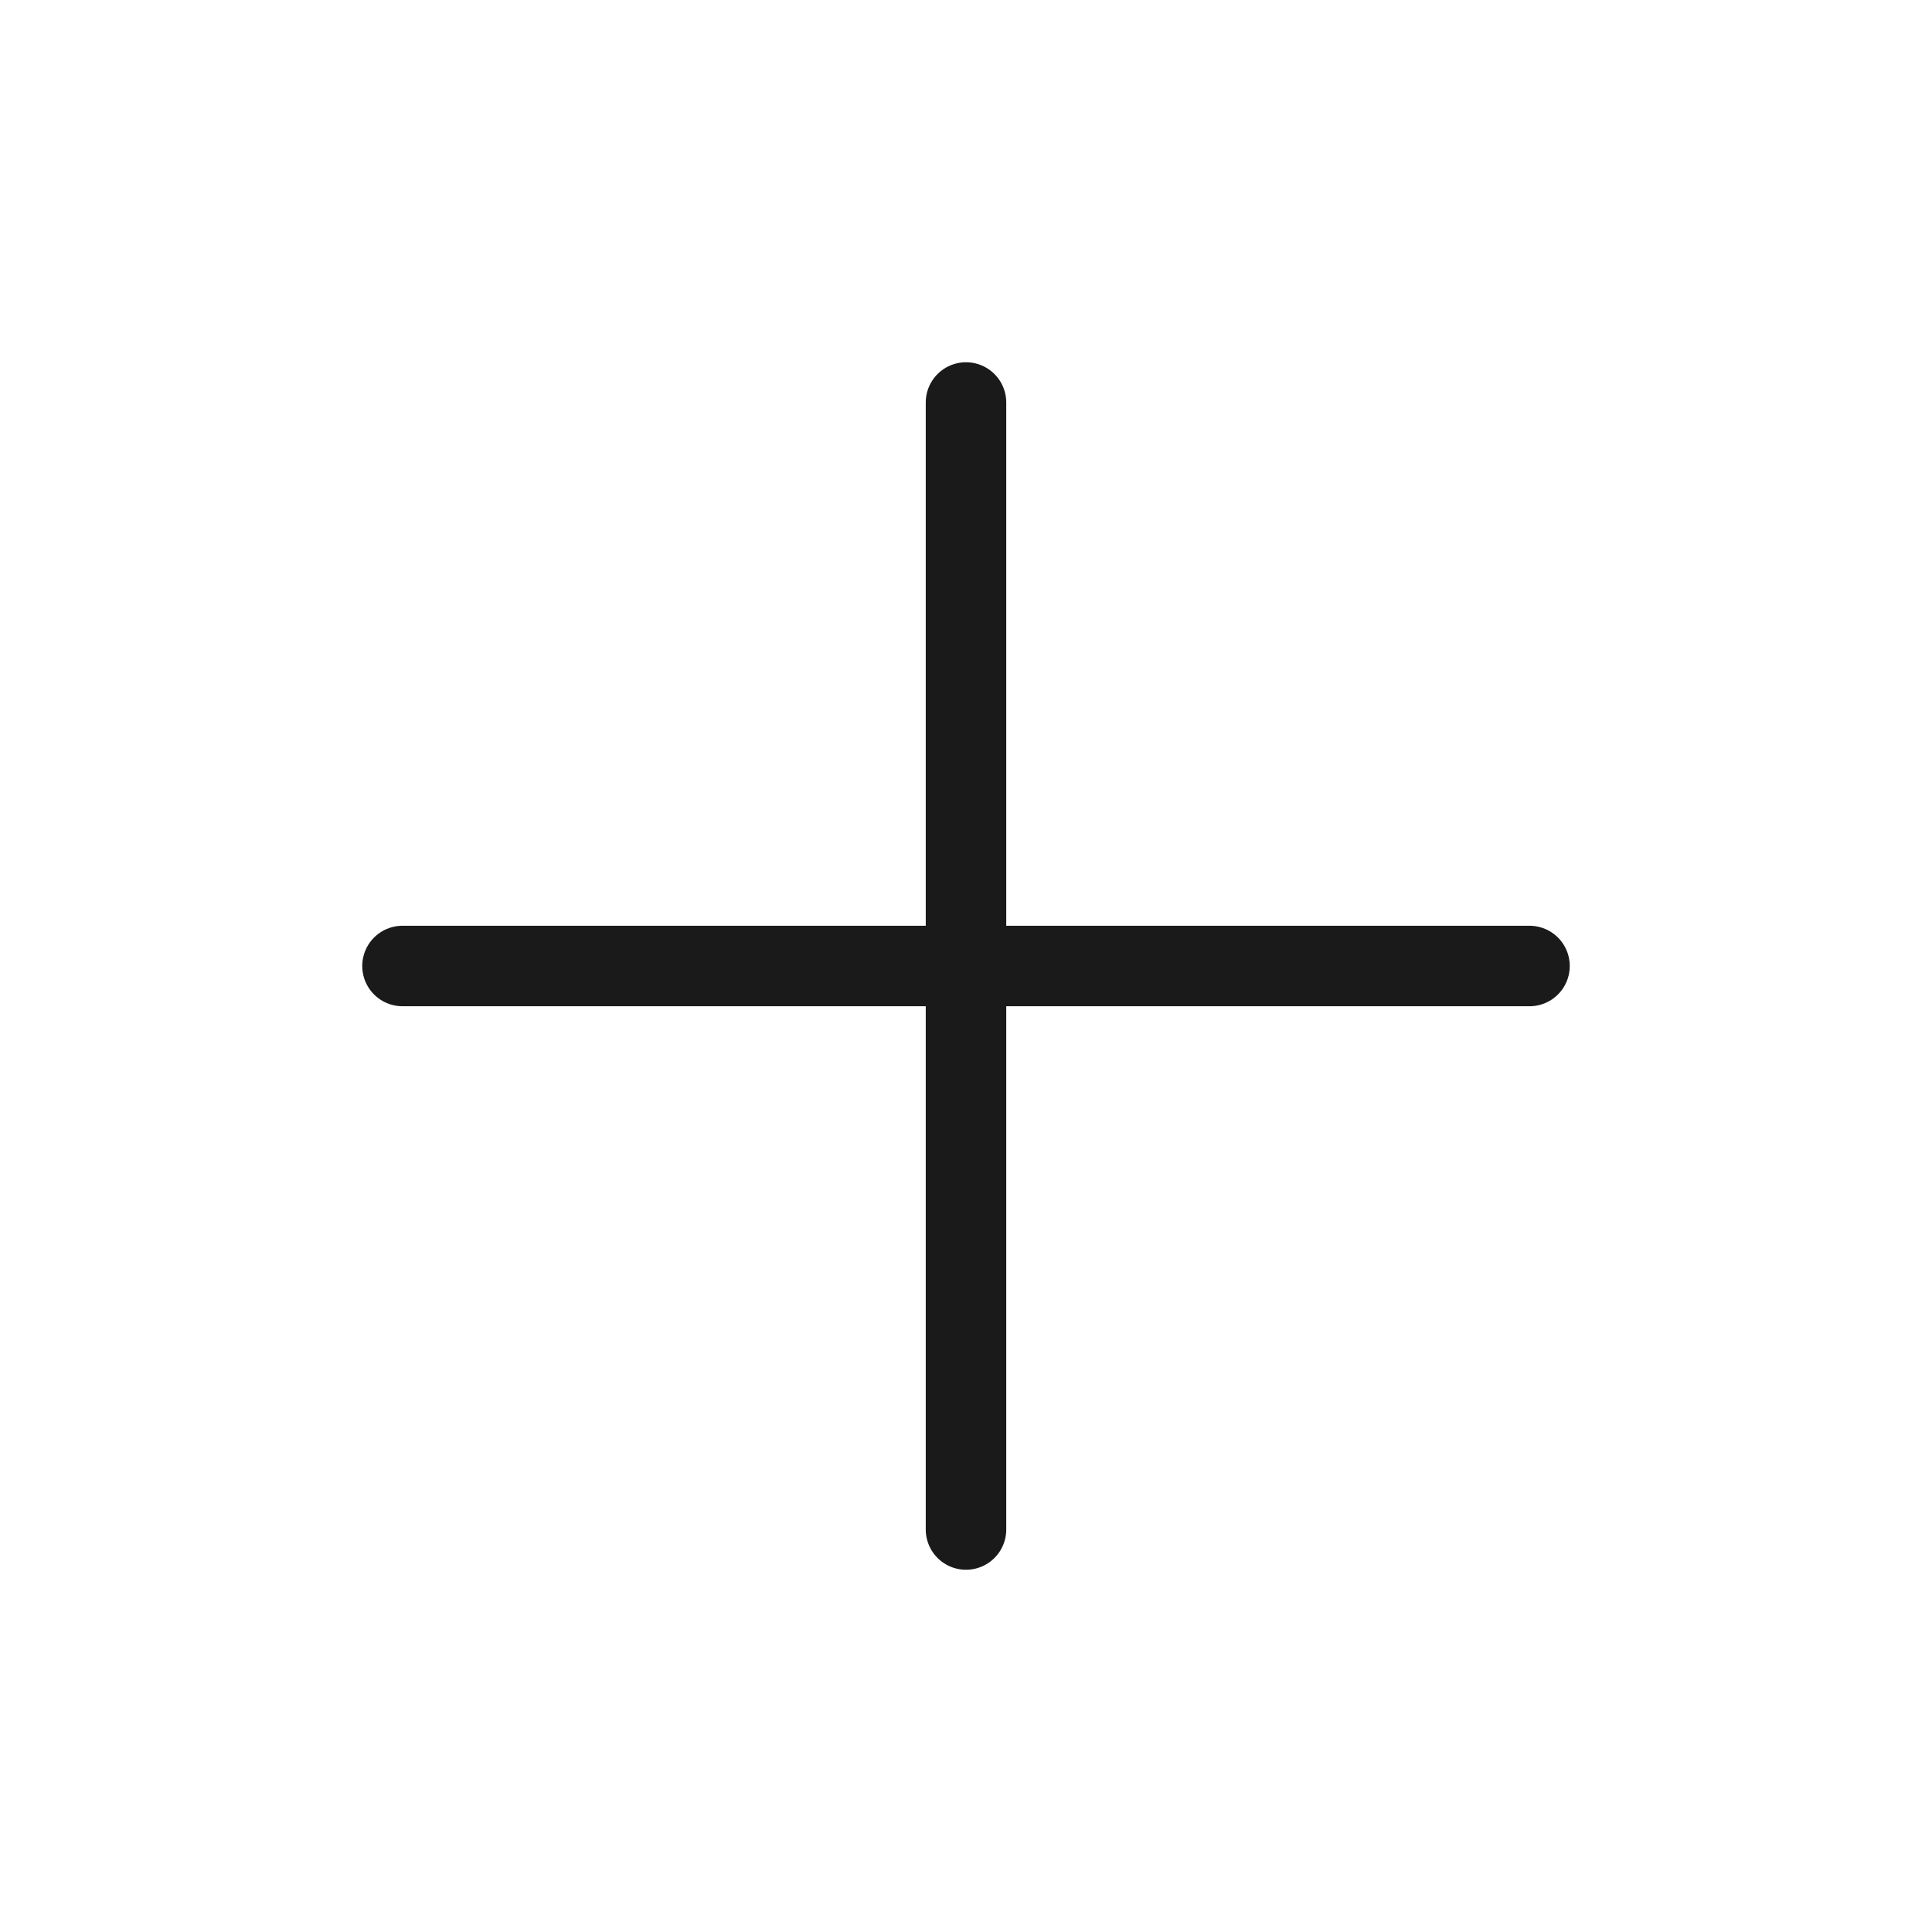
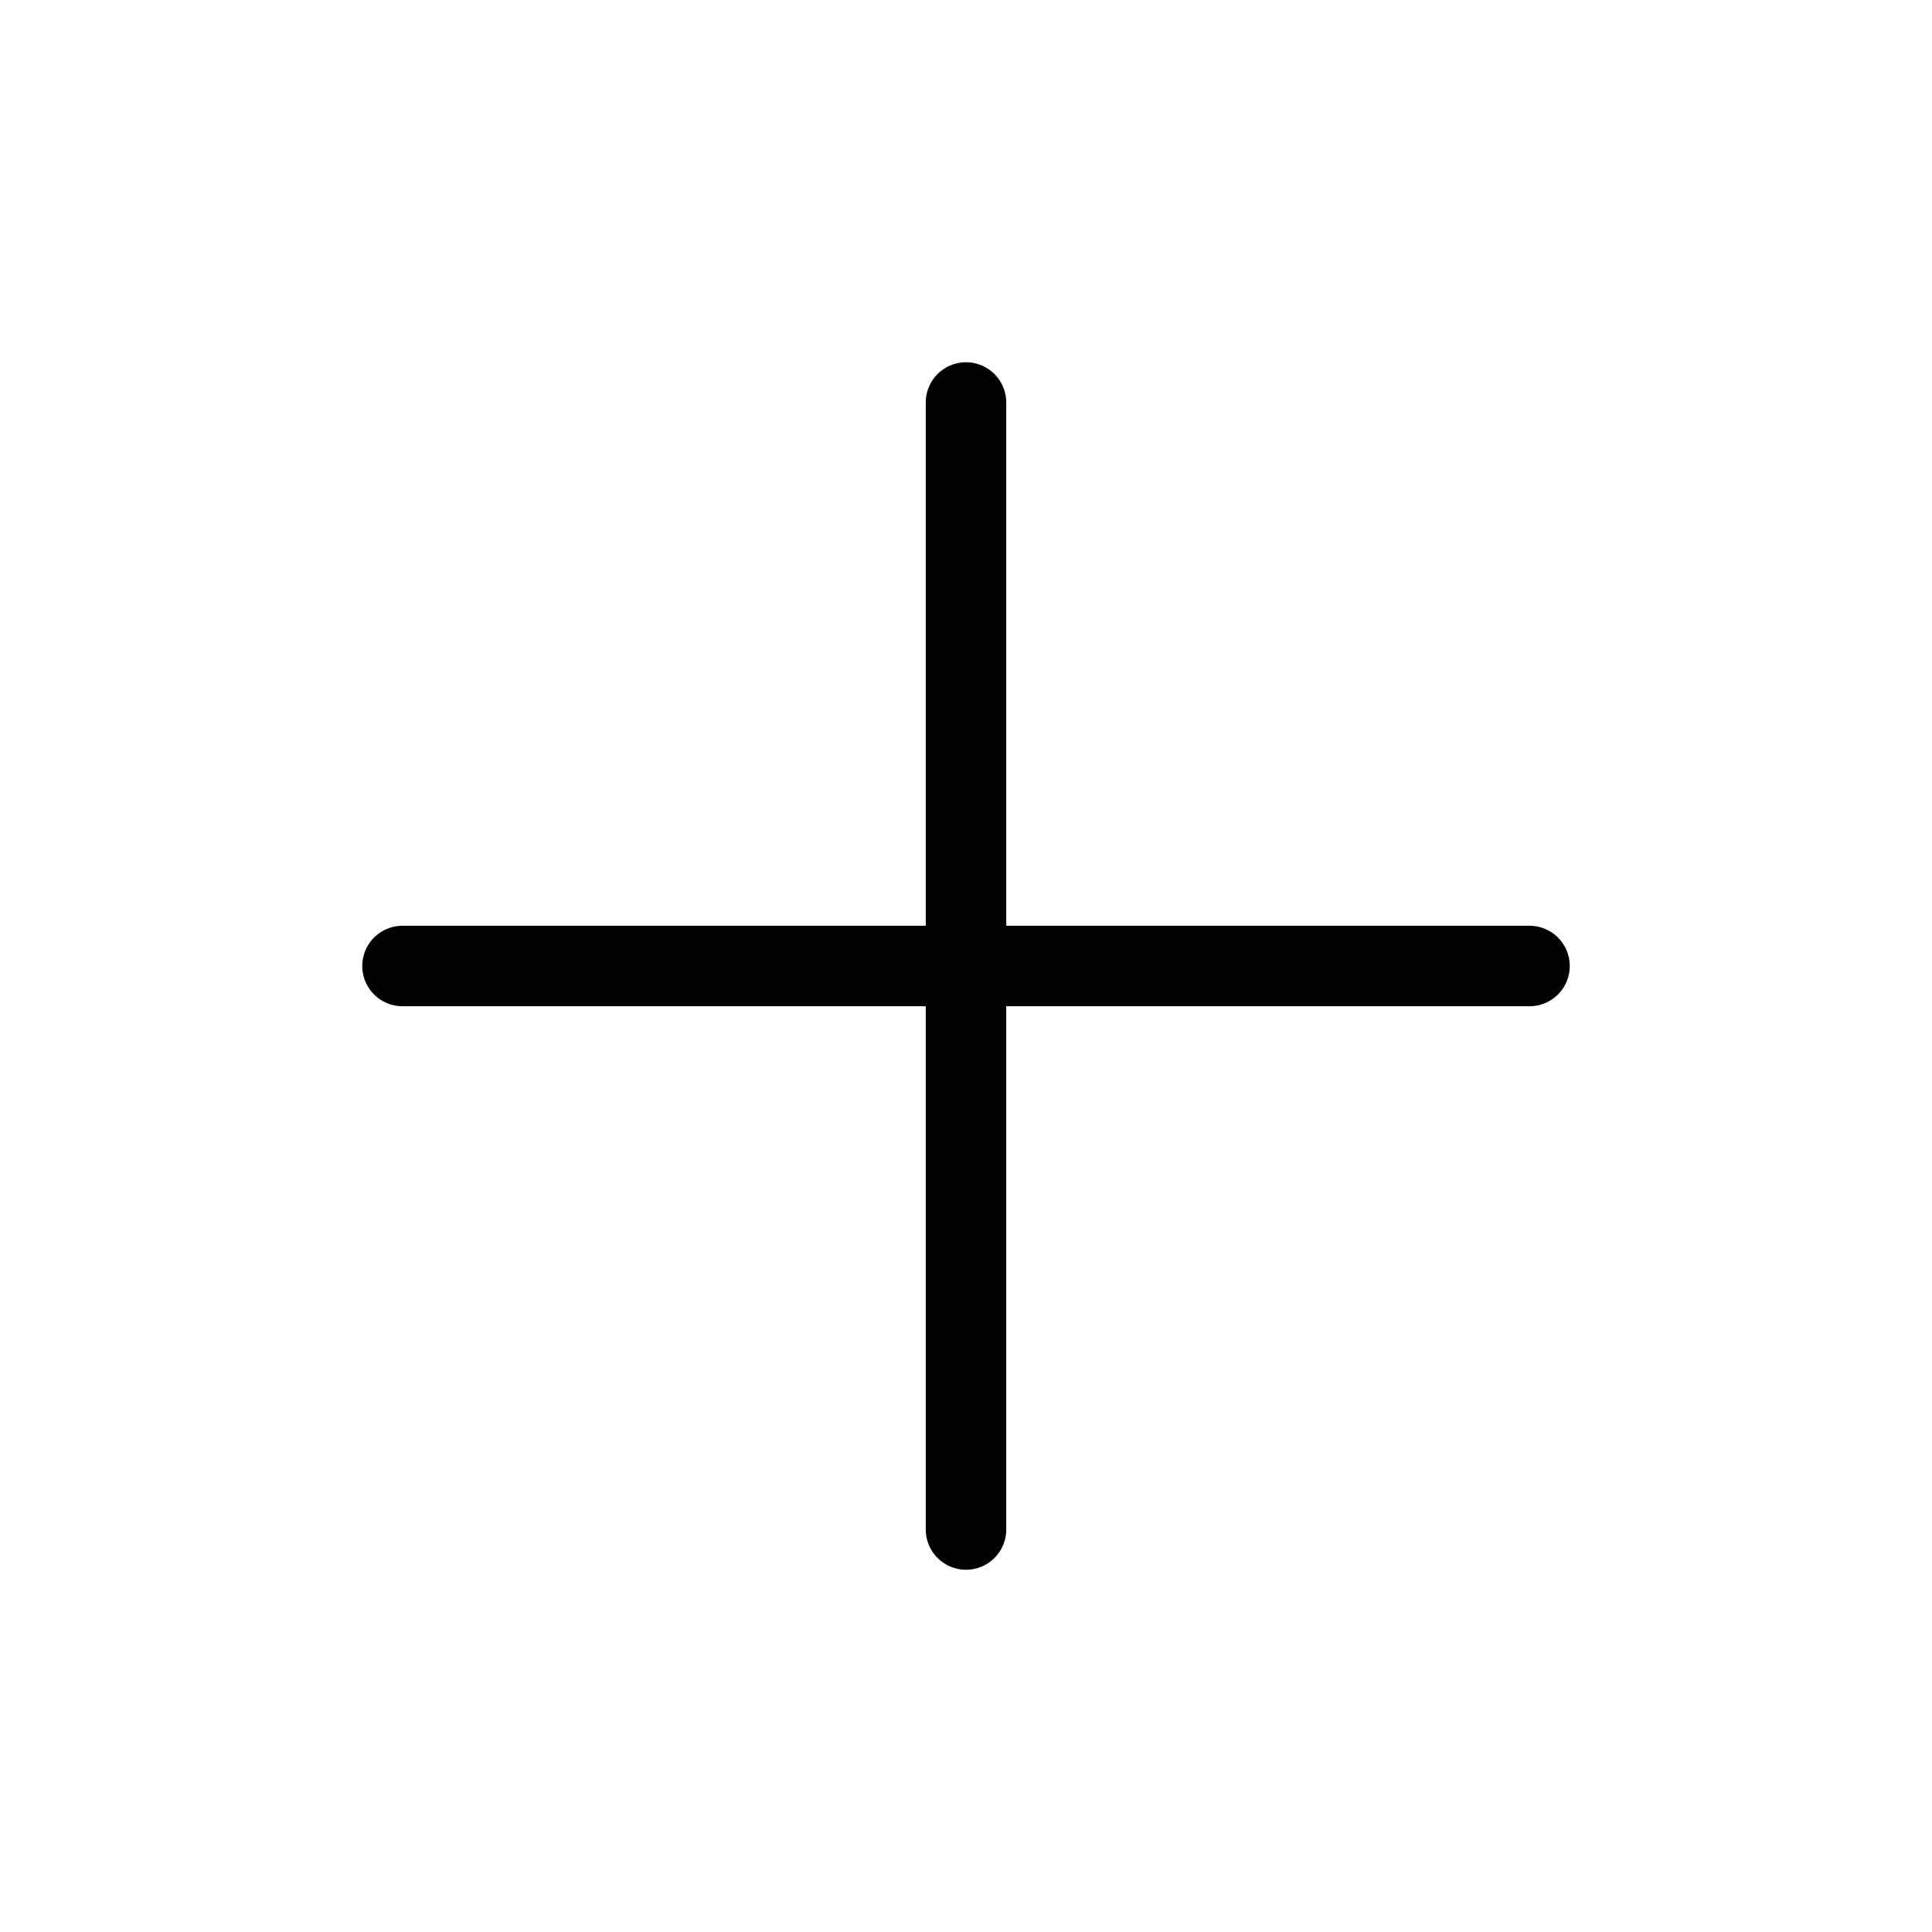
- <svg xmlns="http://www.w3.org/2000/svg" width="48" height="48" viewBox="0 0 48 48" fill="none">
-   <path d="M24 10V38" stroke="#1A1A1A" stroke-width="2" stroke-linecap="round" stroke-linejoin="round" />
-   <path d="M10 24H38" stroke="#1A1A1A" stroke-width="2" stroke-linecap="round" stroke-linejoin="round" />
+ <svg xmlns="http://www.w3.org/2000/svg" width="48" height="48" viewBox="0 0 48 48" fill="none" stroke="currentColor" stroke-width="2" stroke-linecap="round" stroke-linejoin="round">
+   <path d="M24 10V38" />
+   <path d="M10 24H38" />
</svg>
